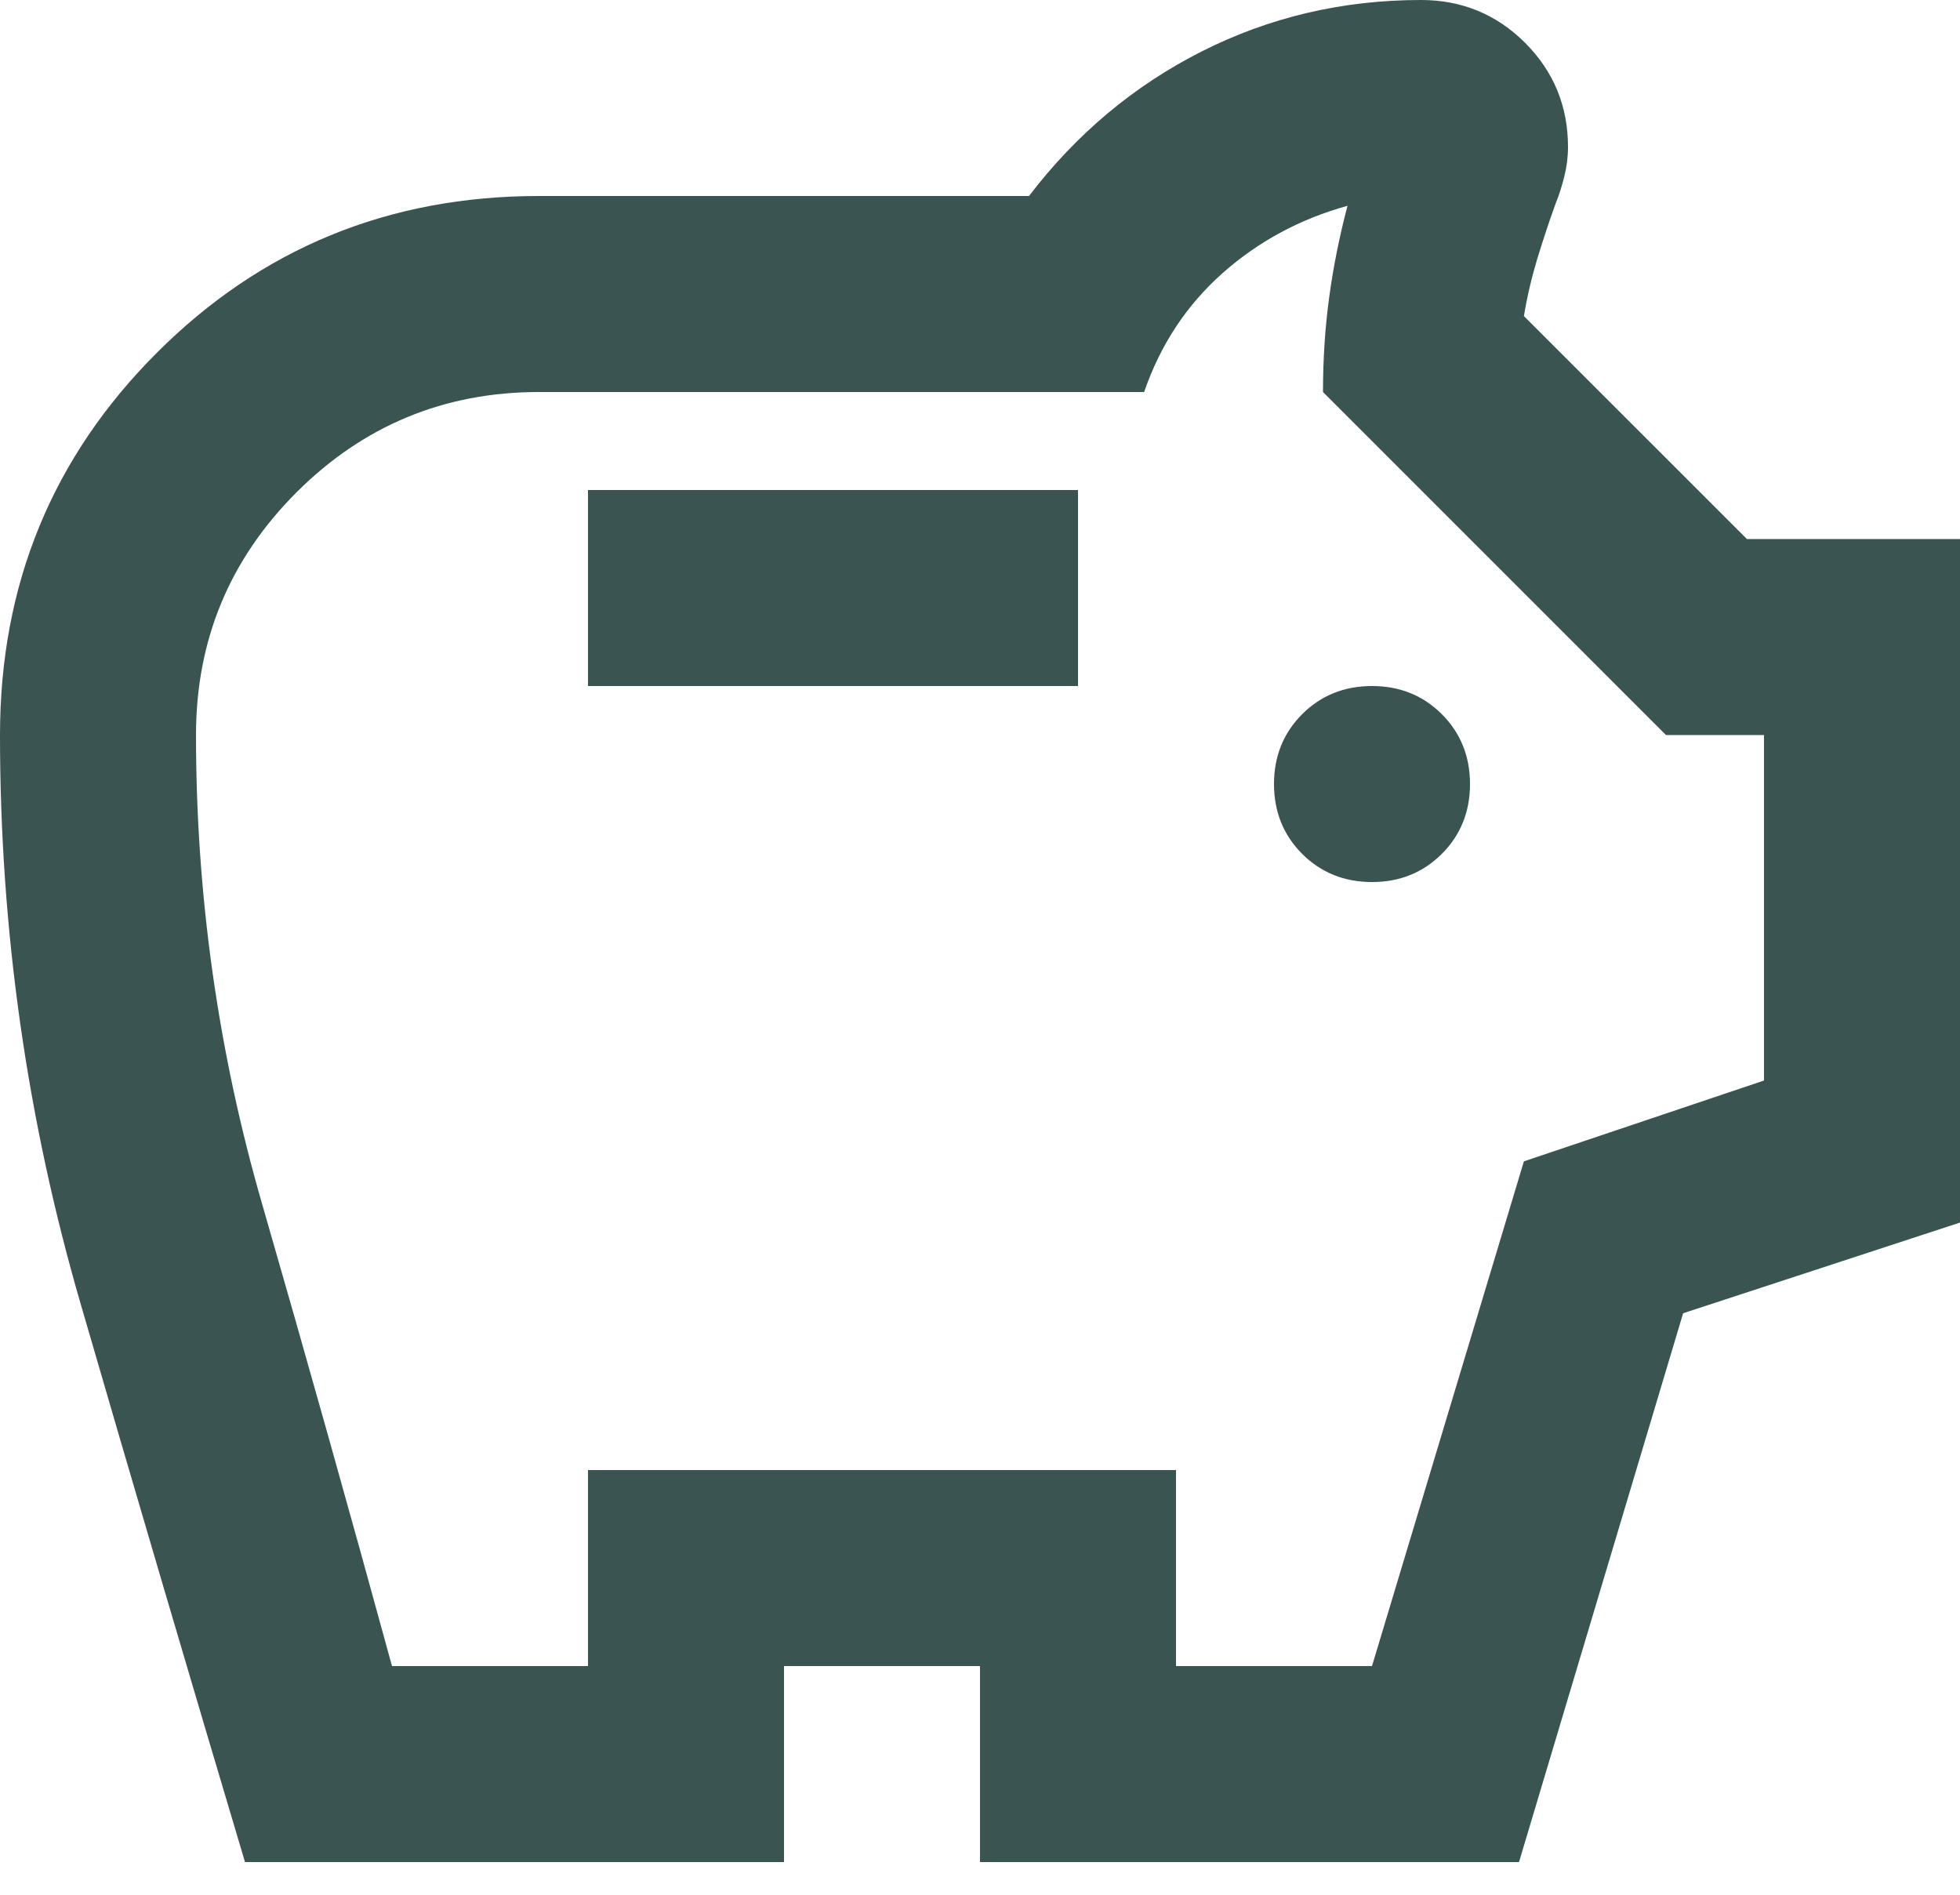
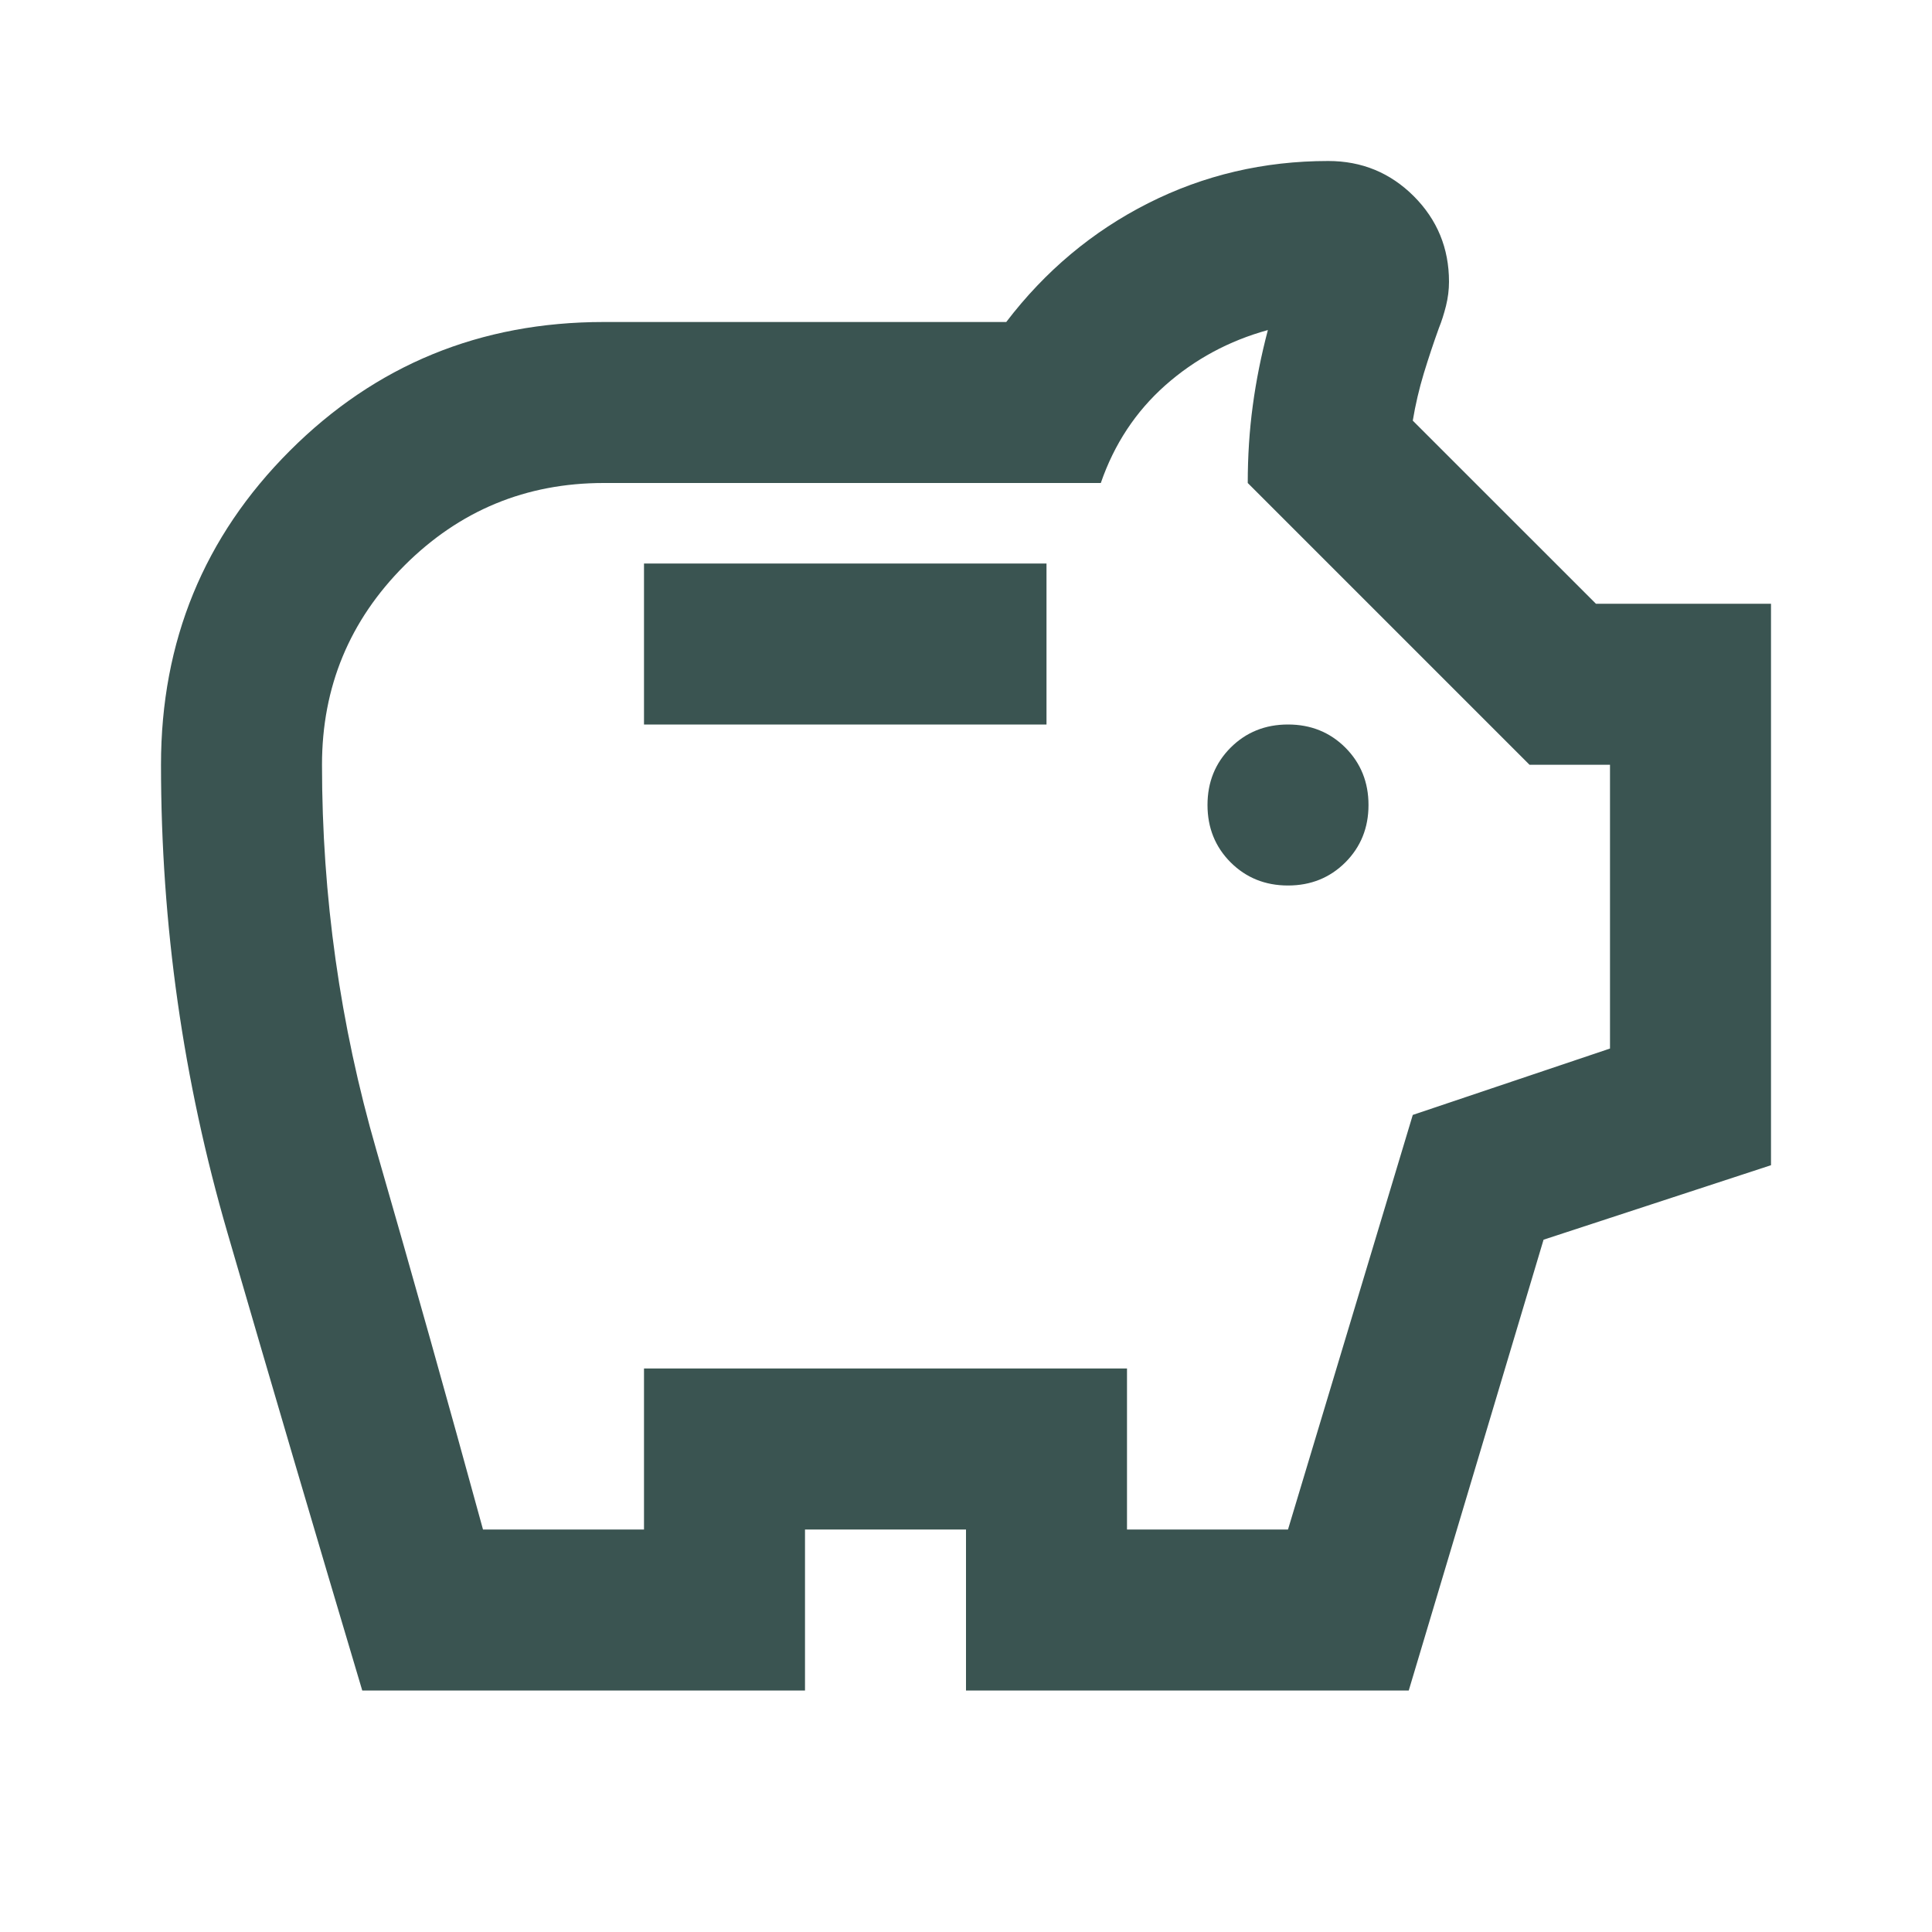
- <svg xmlns="http://www.w3.org/2000/svg" width="30" height="29" viewBox="0 0 30 29" fill="none">
+ <svg xmlns="http://www.w3.org/2000/svg" width="36" height="36" viewBox="-3 -3 36 36" fill="none">
  <mask id="mask0_0_454" style="mask-type:alpha" maskUnits="userSpaceOnUse" x="-3" y="-3" width="36" height="36">
    <rect x="-3" y="-3" width="36" height="36" fill="#D9D9D9" />
  </mask>
  <g mask="url(#mask0_0_454)">
    <path d="M21 13.5C21.425 13.5 21.781 13.356 22.069 13.069C22.356 12.781 22.5 12.425 22.5 12C22.5 11.575 22.356 11.219 22.069 10.931C21.781 10.644 21.425 10.5 21 10.5C20.575 10.5 20.219 10.644 19.931 10.931C19.644 11.219 19.5 11.575 19.5 12C19.5 12.425 19.644 12.781 19.931 13.069C20.219 13.356 20.575 13.5 21 13.5ZM9 10.5H16.5V7.5H9V10.5ZM3.75 28.5C2.9 25.65 2.062 22.806 1.238 19.969C0.412 17.131 0 14.225 0 11.25C0 8.95 0.8 7 2.4 5.4C4 3.8 5.95 3 8.25 3H15.75C16.475 2.05 17.356 1.312 18.394 0.787C19.431 0.263 20.55 0 21.75 0C22.375 0 22.906 0.219 23.344 0.656C23.781 1.094 24 1.625 24 2.25C24 2.4 23.981 2.55 23.944 2.7C23.906 2.85 23.863 2.987 23.812 3.112C23.712 3.388 23.619 3.669 23.531 3.956C23.444 4.244 23.375 4.537 23.325 4.838L26.738 8.25H30V18.712L25.762 20.1L23.25 28.5H15V25.5H12V28.5H3.75ZM6 25.5H9V22.5H18V25.5H21L23.325 17.775L27 16.538V11.25H25.5L20.25 6C20.25 5.5 20.281 5.019 20.344 4.556C20.406 4.094 20.5 3.625 20.625 3.15C19.9 3.35 19.262 3.694 18.712 4.181C18.163 4.669 17.762 5.275 17.512 6H8.25C6.8 6 5.562 6.513 4.537 7.537C3.513 8.562 3 9.8 3 11.25C3 13.7 3.337 16.094 4.013 18.431C4.688 20.769 5.35 23.125 6 25.5Z" fill="#3A5451" />
  </g>
</svg>
